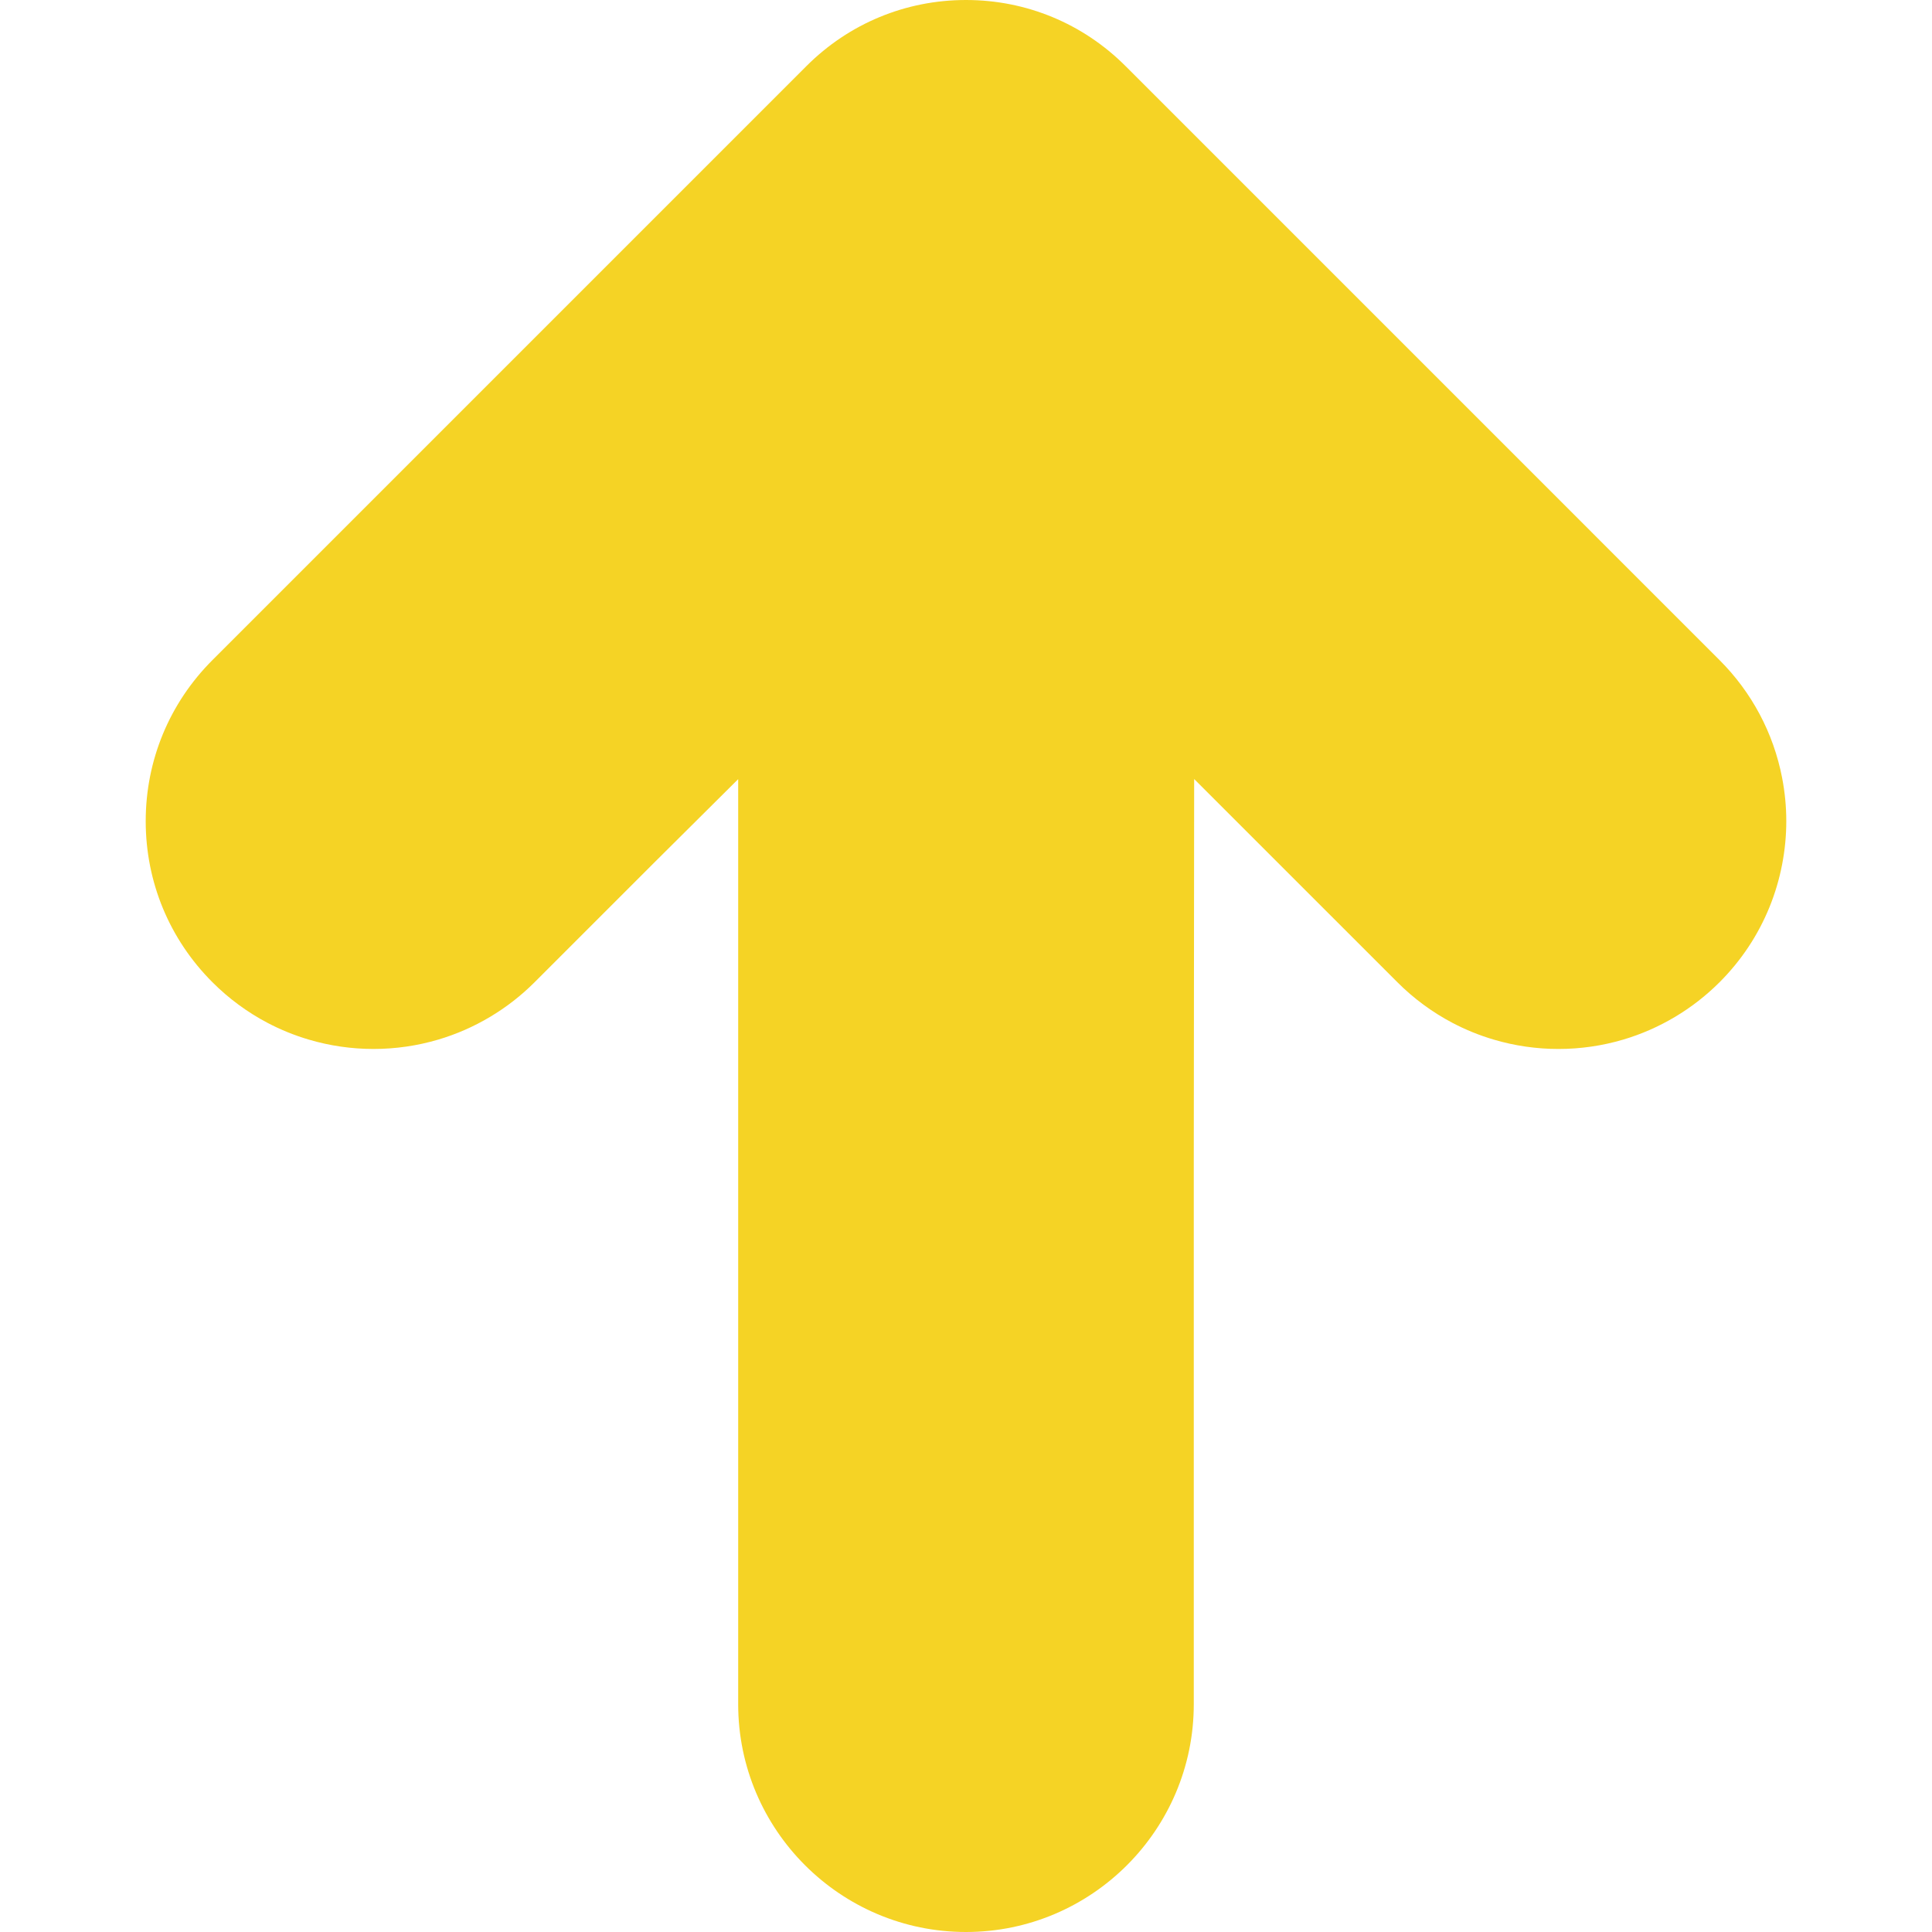
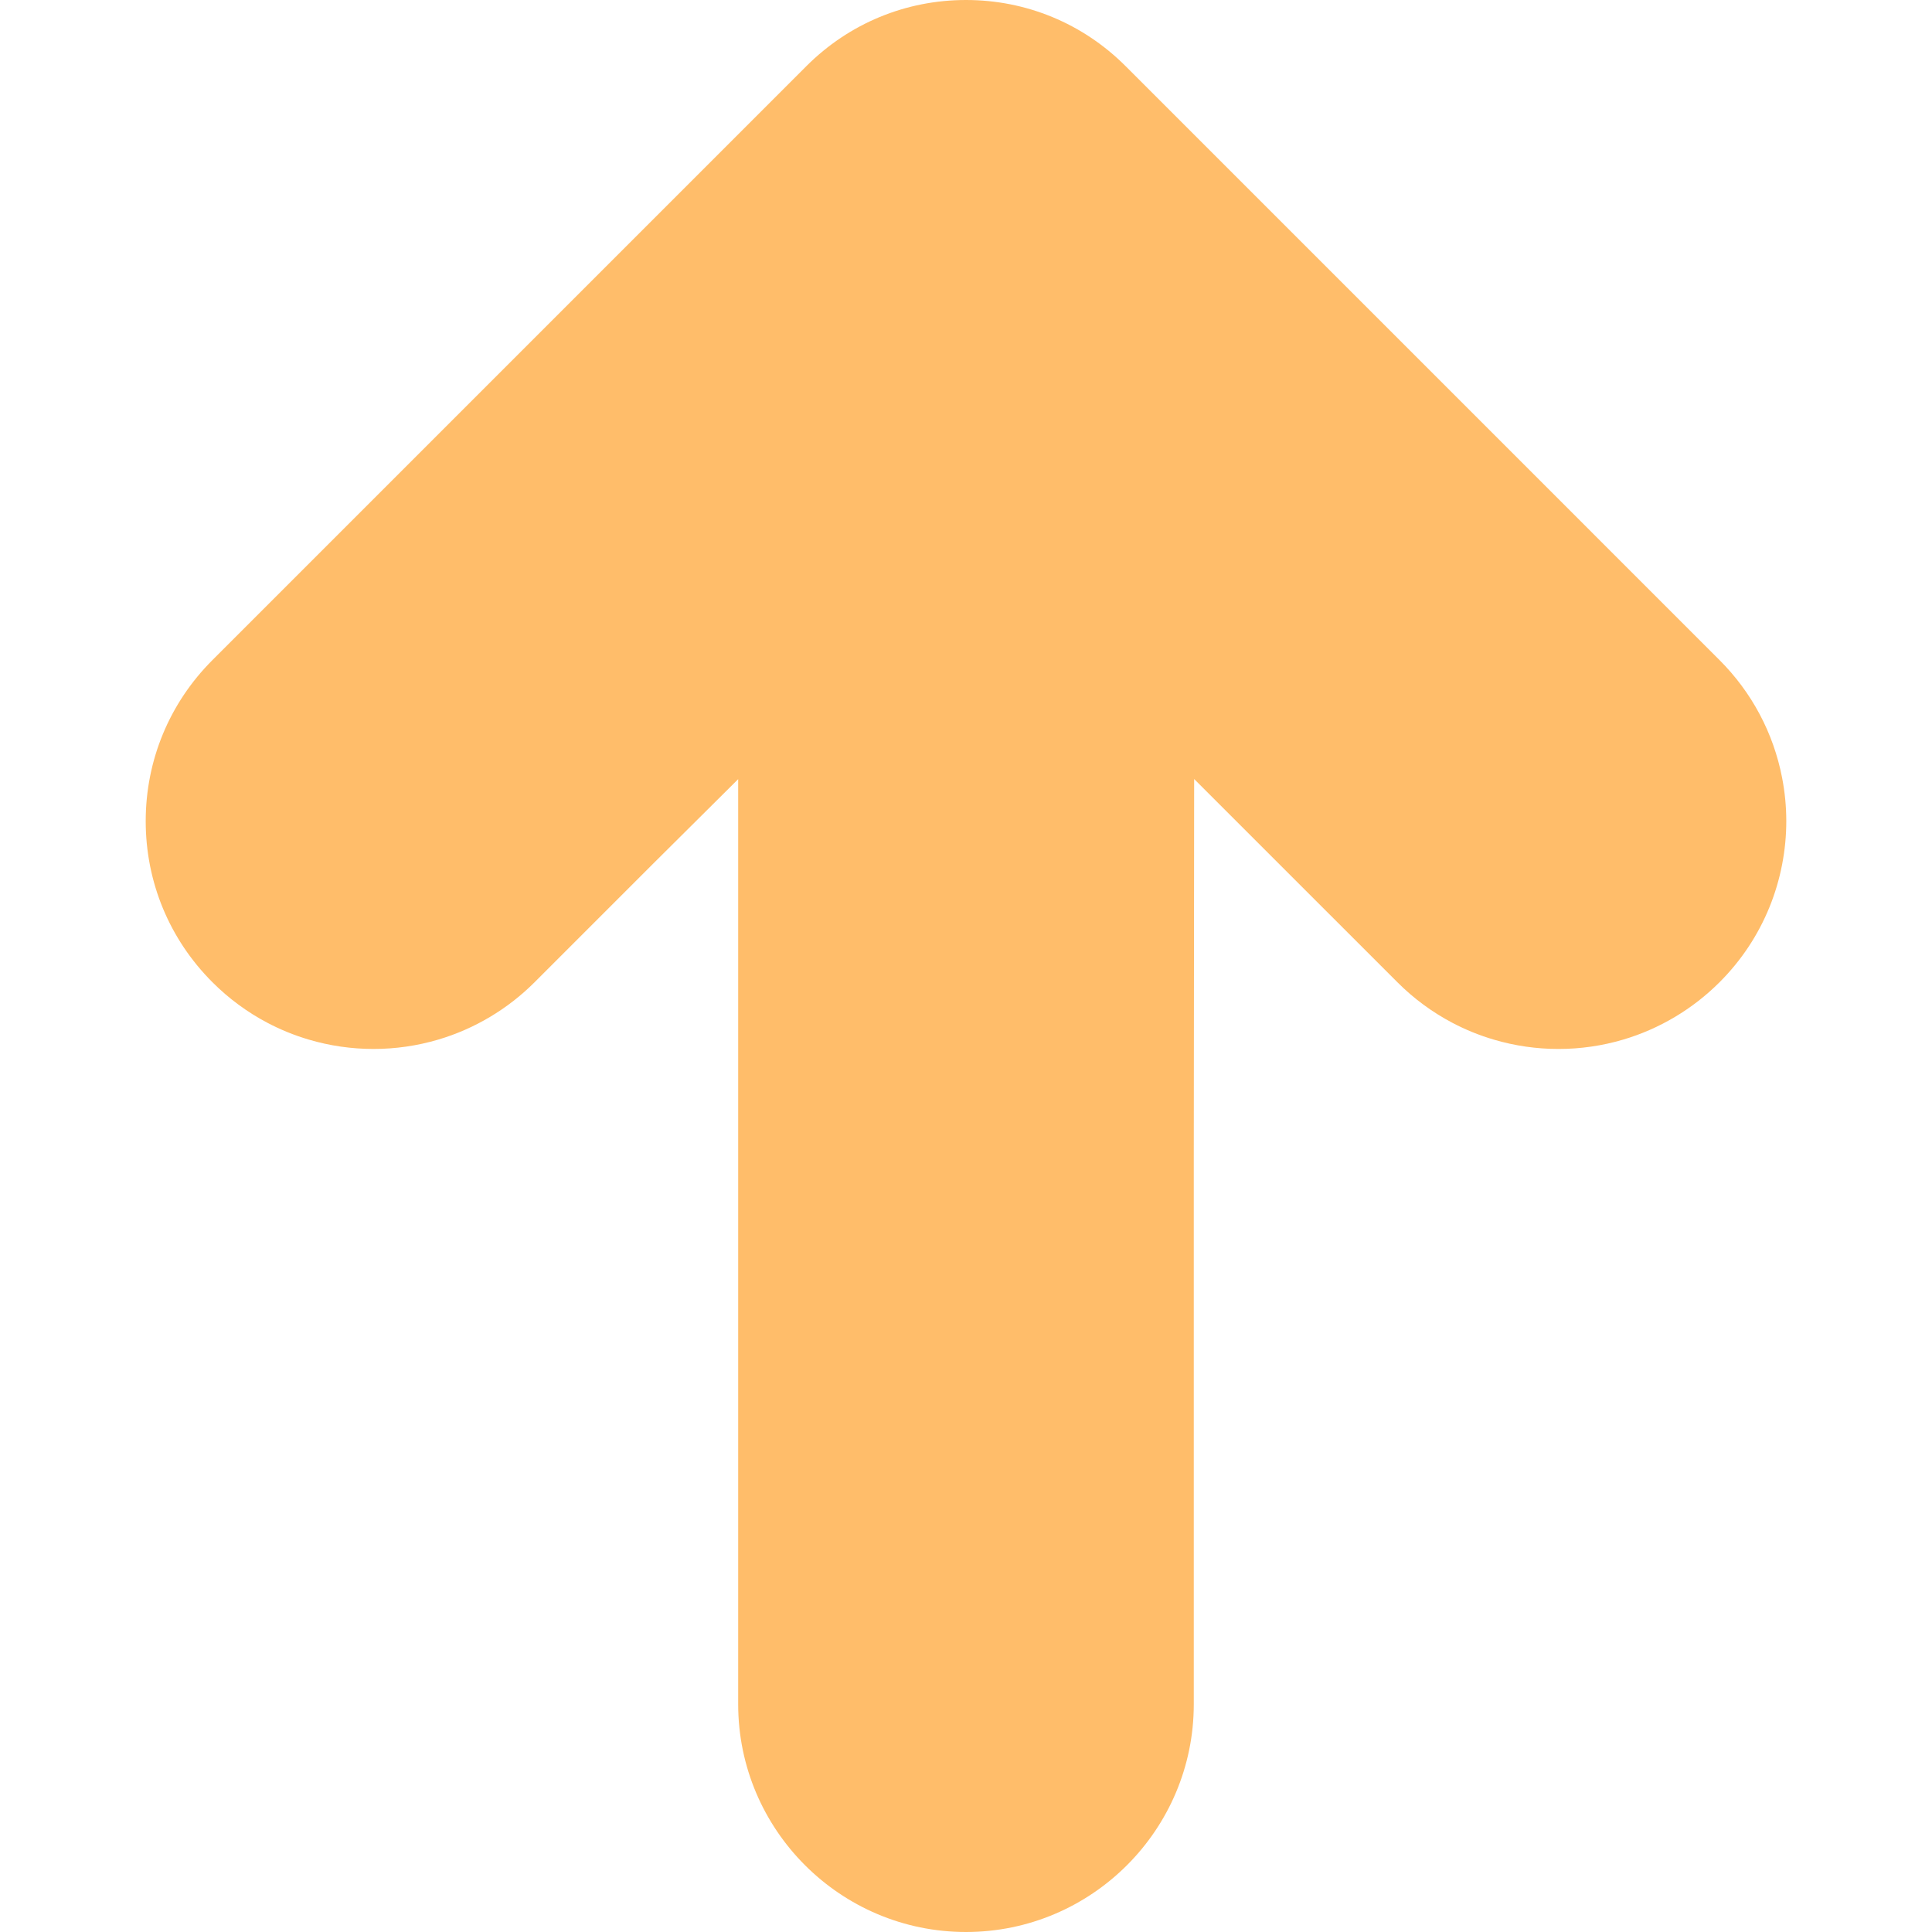
- <svg xmlns="http://www.w3.org/2000/svg" version="1.1" id="_x31_0" x="0px" y="0px" viewBox="0 0 512 512" style="width: 256px; height: 256px; opacity: 1;" xml:space="preserve">
+ <svg xmlns="http://www.w3.org/2000/svg" version="1.1" id="_x31_0" x="0px" y="0px" viewBox="0 0 512 512" style="width: 32px; height: 32px; opacity: 1;" xml:space="preserve">
  <style type="text/css">
	.st0{fill:#374149;}
</style>
  <g>
-     <path class="st0" d="M472.273,206.097c-2.292-11.838-8.021-22.612-16.575-31.166L298.282,17.514C286.984,6.219,271.968,0,255.996,0   c-15.972,0-30.988,6.219-42.286,17.514L56.298,174.93c-11.404,11.4-17.683,26.562-17.683,42.686s6.279,31.286,17.68,42.684   c4.322,4.325,9.241,7.95,14.608,10.77c3.47,1.827,7.138,3.314,10.906,4.428c5.573,1.652,11.351,2.488,17.172,2.488   c5.828,0,11.606-0.836,17.179-2.488c9.586-2.836,18.41-8.09,25.511-15.195l31.691-31.688l22.263-22.131V451.63   c0,33.286,27.084,60.37,60.37,60.37s60.37-27.083,60.37-60.37V307.469l0.097-101.023l53.858,53.855   c4.318,4.325,9.238,7.947,14.611,10.774c3.47,1.824,7.138,3.314,10.903,4.425c5.573,1.652,11.351,2.488,17.172,2.488   c5.825,0,11.606-0.836,17.182-2.488c9.586-2.839,18.41-8.094,25.508-15.195c5.758-5.758,10.22-12.482,13.262-19.975   c1.459-3.602,2.574-7.367,3.314-11.195C473.756,221.491,473.756,213.742,472.273,206.097z" style="fill: rgb(245, 211, 37);" />
+     <path class="st0" d="M472.273,206.097c-2.292-11.838-8.021-22.612-16.575-31.166L298.282,17.514C286.984,6.219,271.968,0,255.996,0   c-15.972,0-30.988,6.219-42.286,17.514L56.298,174.93c-11.404,11.4-17.683,26.562-17.683,42.686s6.279,31.286,17.68,42.684   c4.322,4.325,9.241,7.95,14.608,10.77c3.47,1.827,7.138,3.314,10.906,4.428c5.573,1.652,11.351,2.488,17.172,2.488   c5.828,0,11.606-0.836,17.179-2.488c9.586-2.836,18.41-8.09,25.511-15.195l31.691-31.688l22.263-22.131V451.63   c0,33.286,27.084,60.37,60.37,60.37s60.37-27.083,60.37-60.37V307.469l0.097-101.023l53.858,53.855   c4.318,4.325,9.238,7.947,14.611,10.774c3.47,1.824,7.138,3.314,10.903,4.425c5.573,1.652,11.351,2.488,17.172,2.488   c5.825,0,11.606-0.836,17.182-2.488c9.586-2.839,18.41-8.094,25.508-15.195c5.758-5.758,10.22-12.482,13.262-19.975   c1.459-3.602,2.574-7.367,3.314-11.195C473.756,221.491,473.756,213.742,472.273,206.097z" style="fill: rgb(255, 189, 106);" />
  </g>
</svg>
